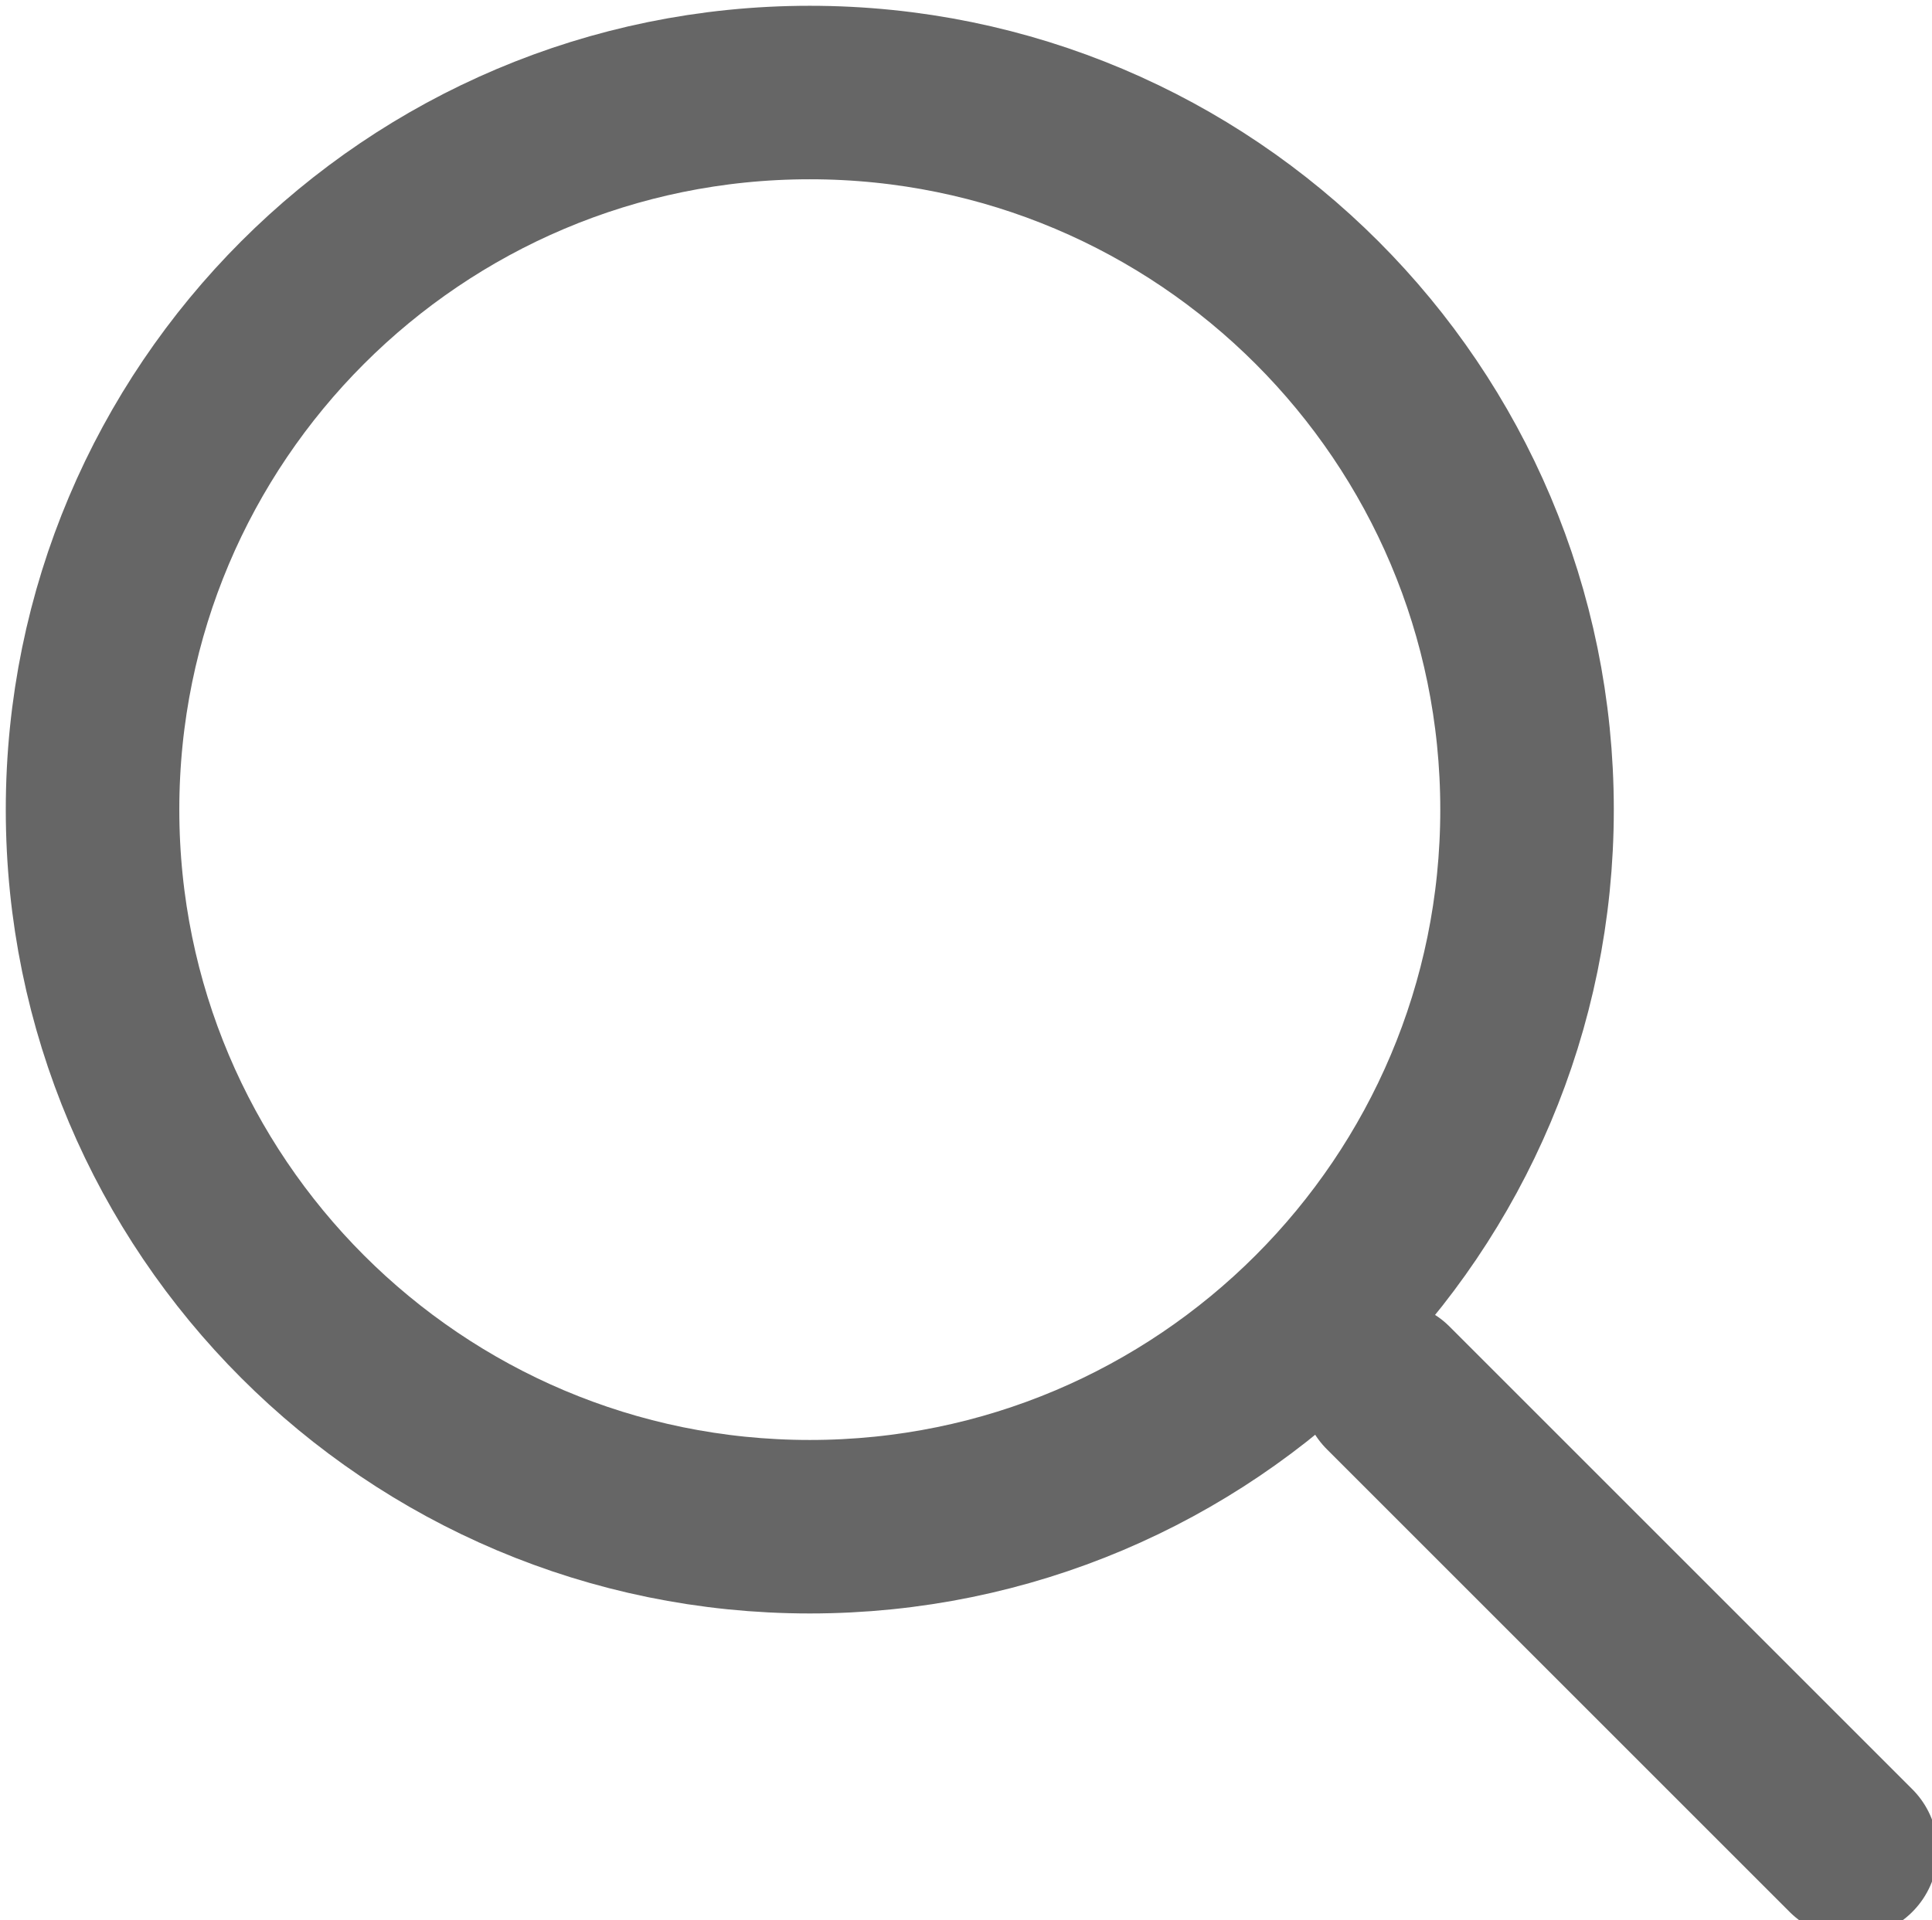
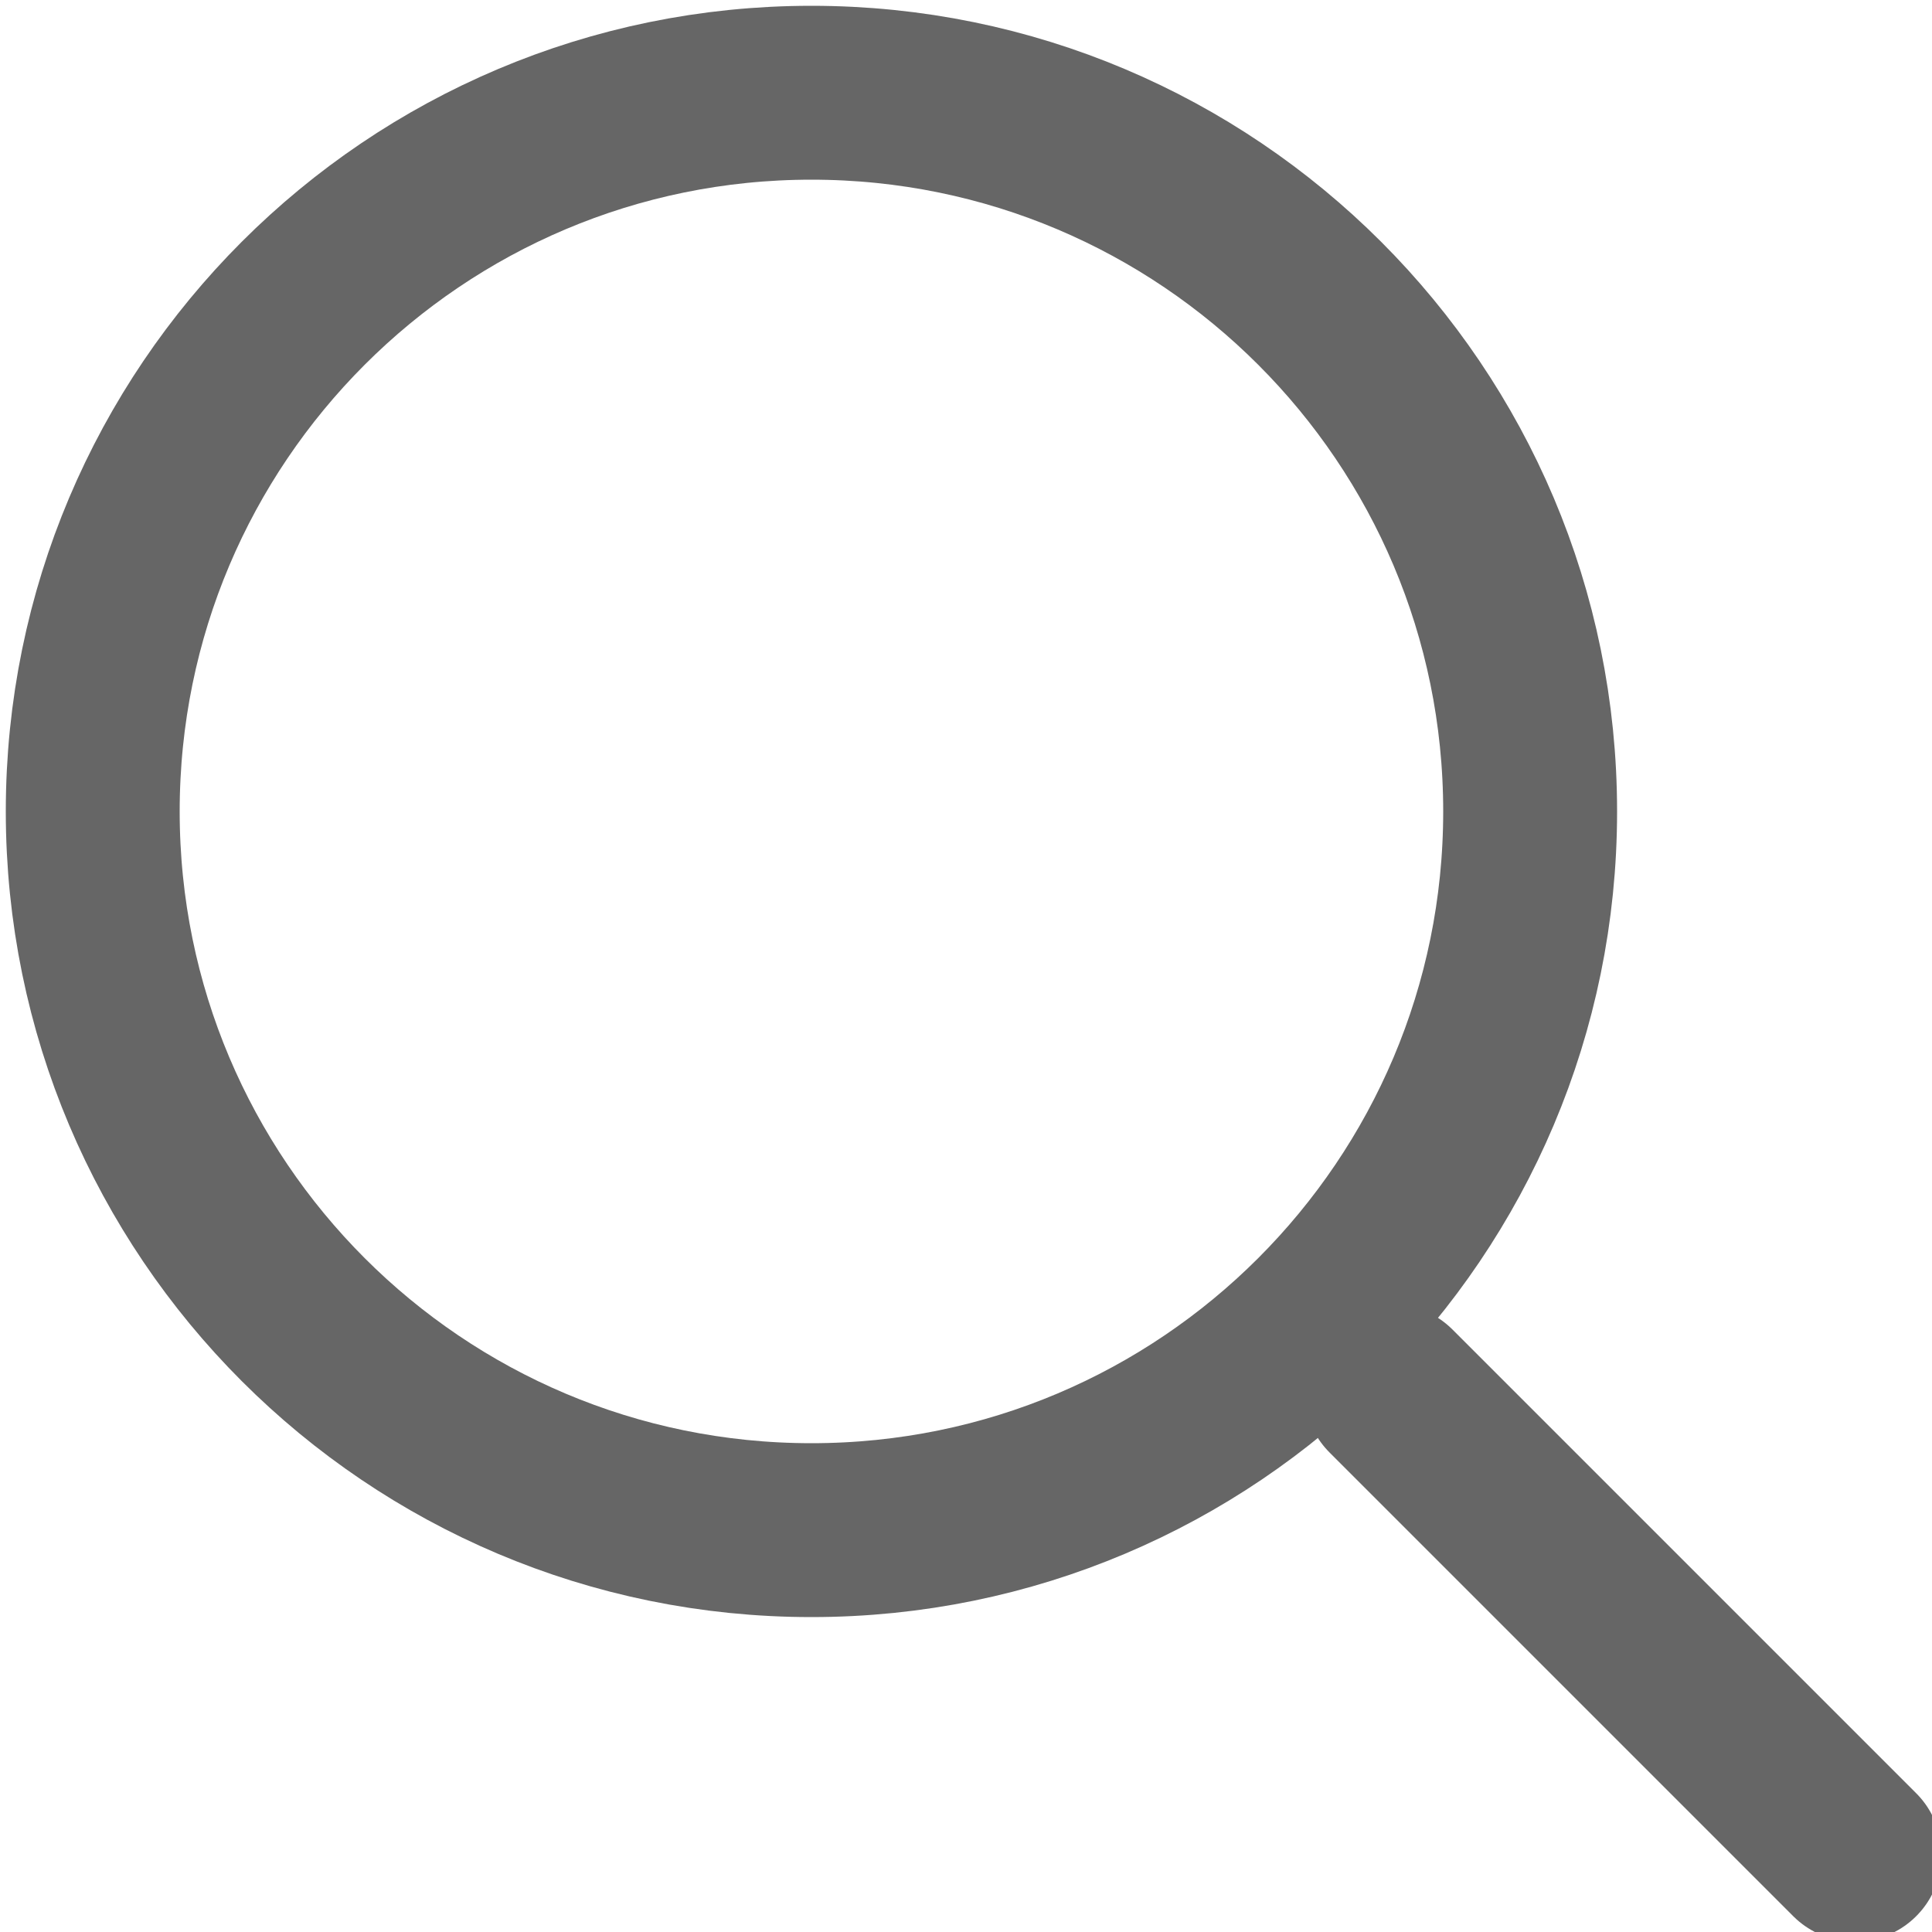
- <svg xmlns="http://www.w3.org/2000/svg">
-   <circle style="fill:none;stroke:#666666;stroke-width:2.25" cx="10.5" cy="10.5" r="9.3" />
-   <path style="stroke:#666666;stroke-width:2.25;stroke-linecap:round" d="m 18,18 c 6,6 6,6 6,6" />
+ <svg xmlns="http://www.w3.org/2000/svg" viewBox="0 0 25 25">
+   <circle cx="10.5" cy="10.5" r="9.3" fill="none" stroke="#666" stroke-width="2.25" />
+   <path d="M18 18l6 6" stroke="#666" stroke-width="2.25" stroke-linecap="round" />
</svg>
